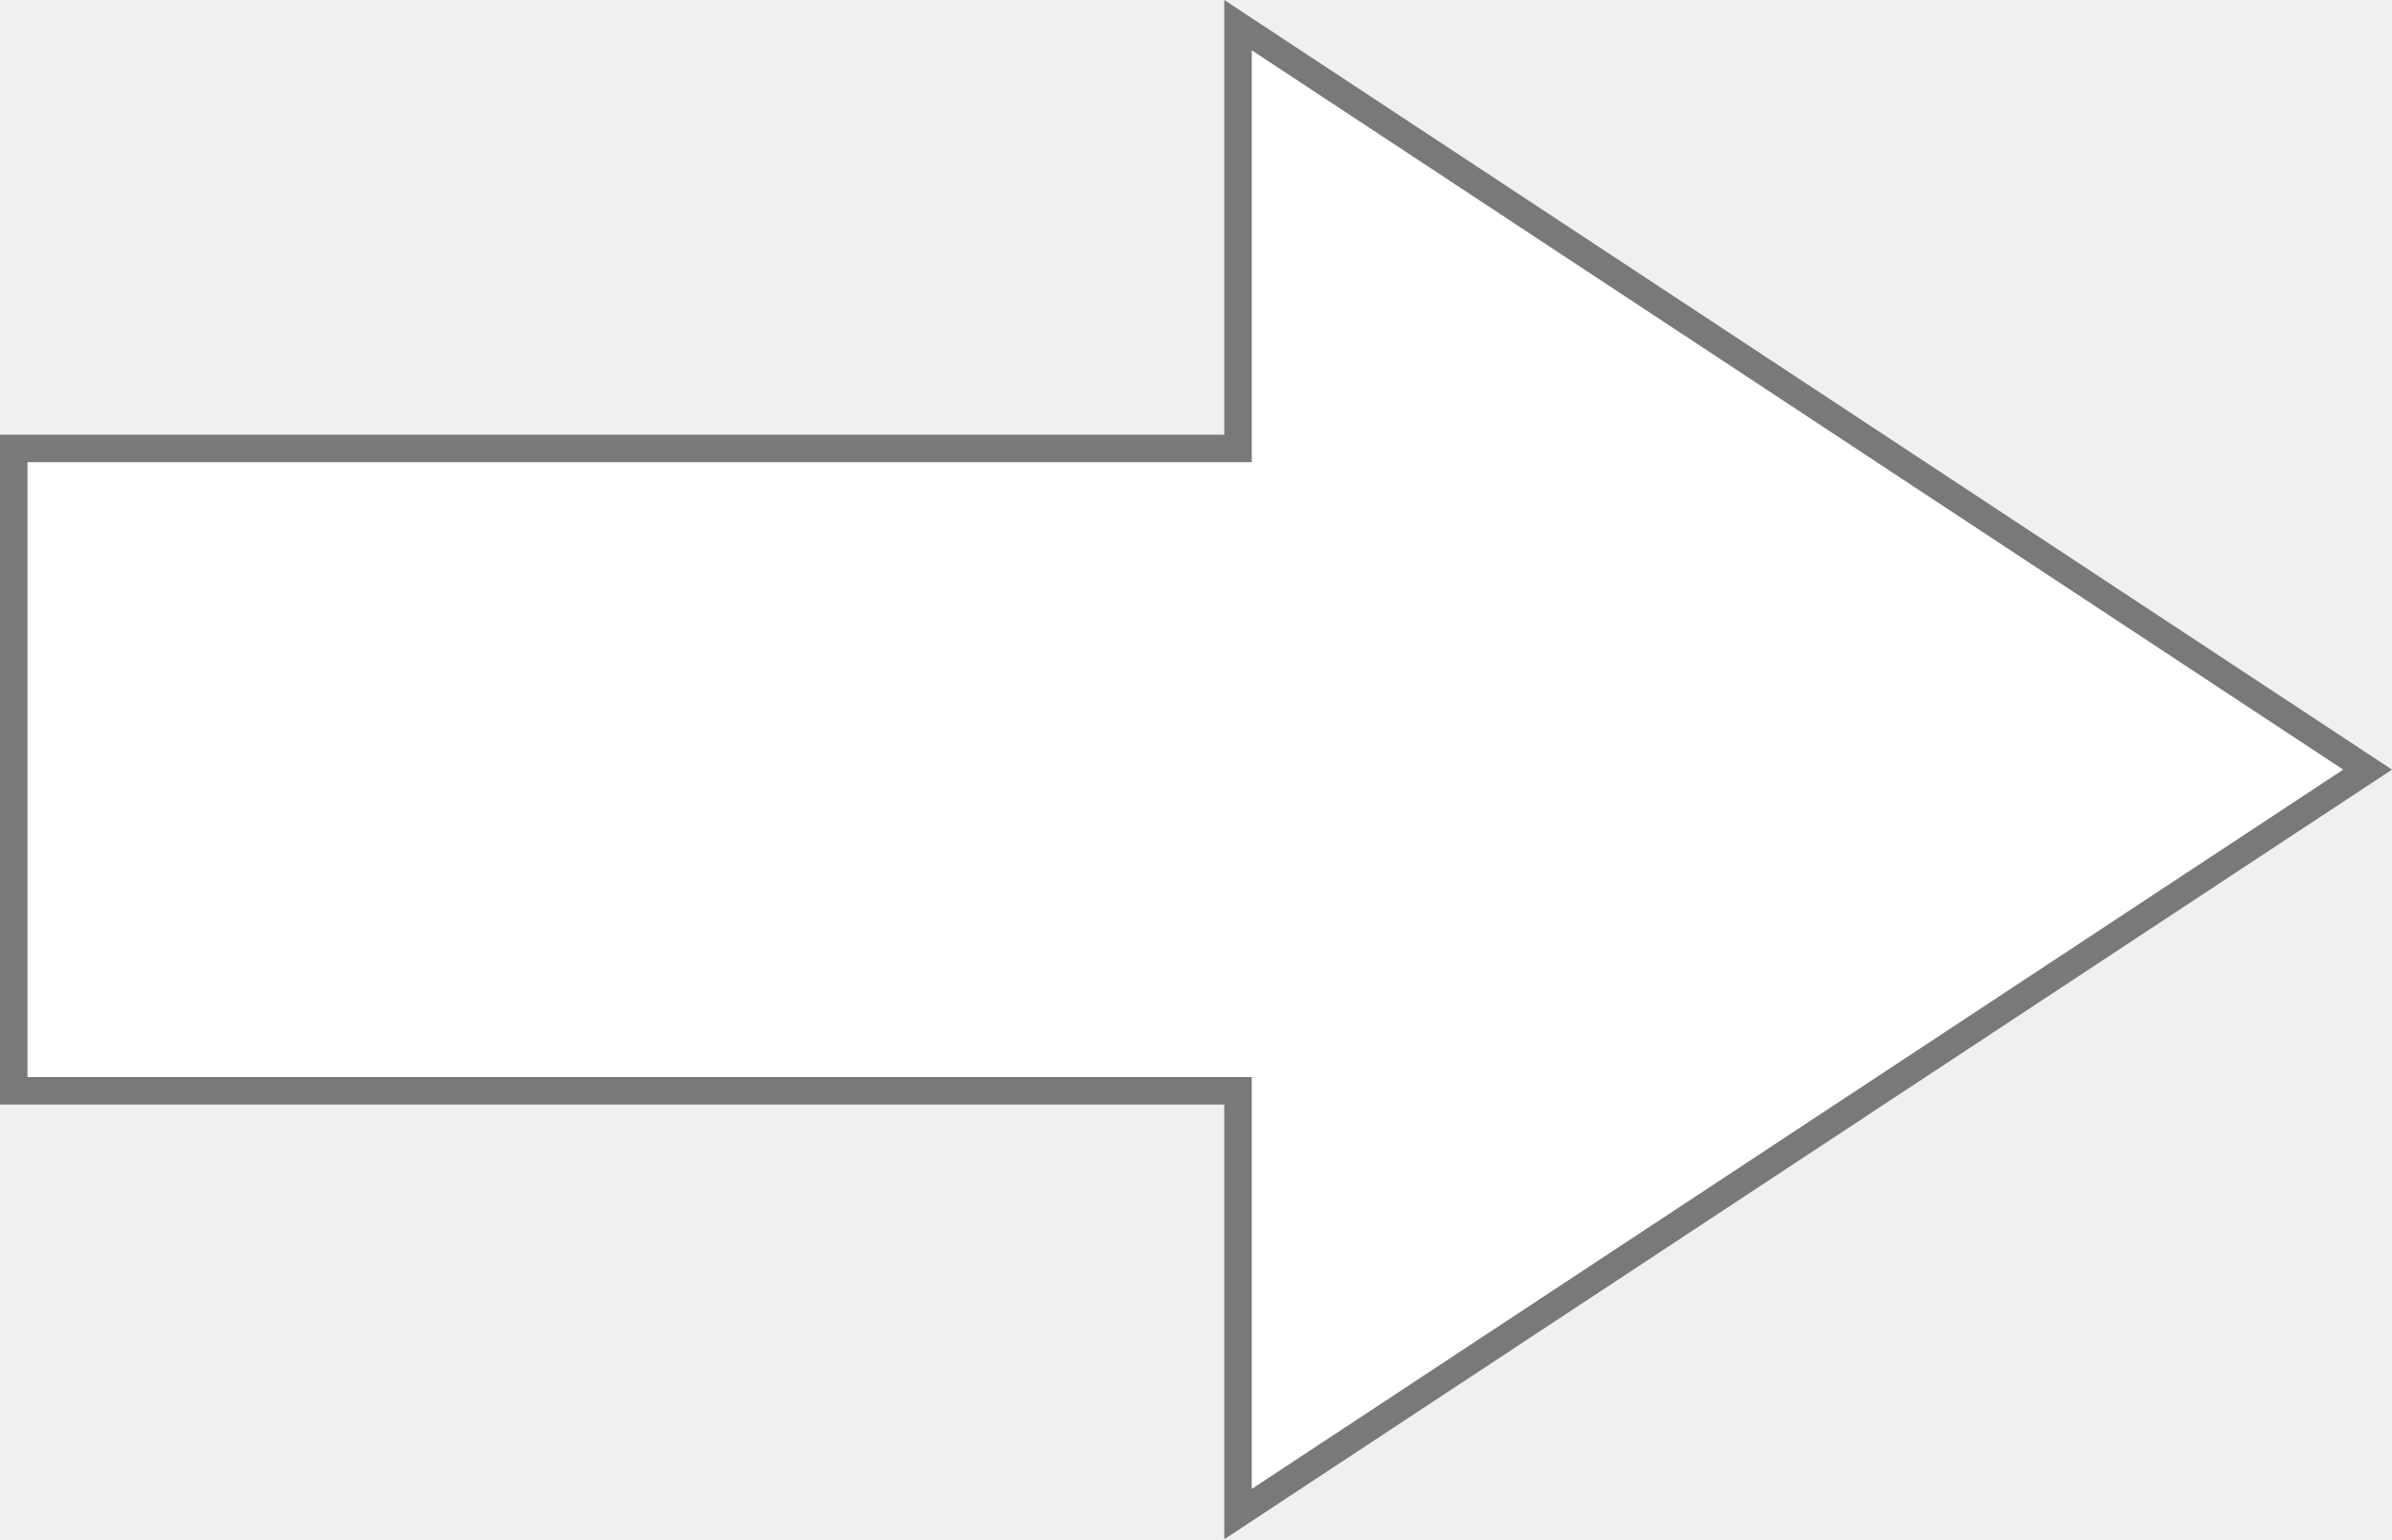
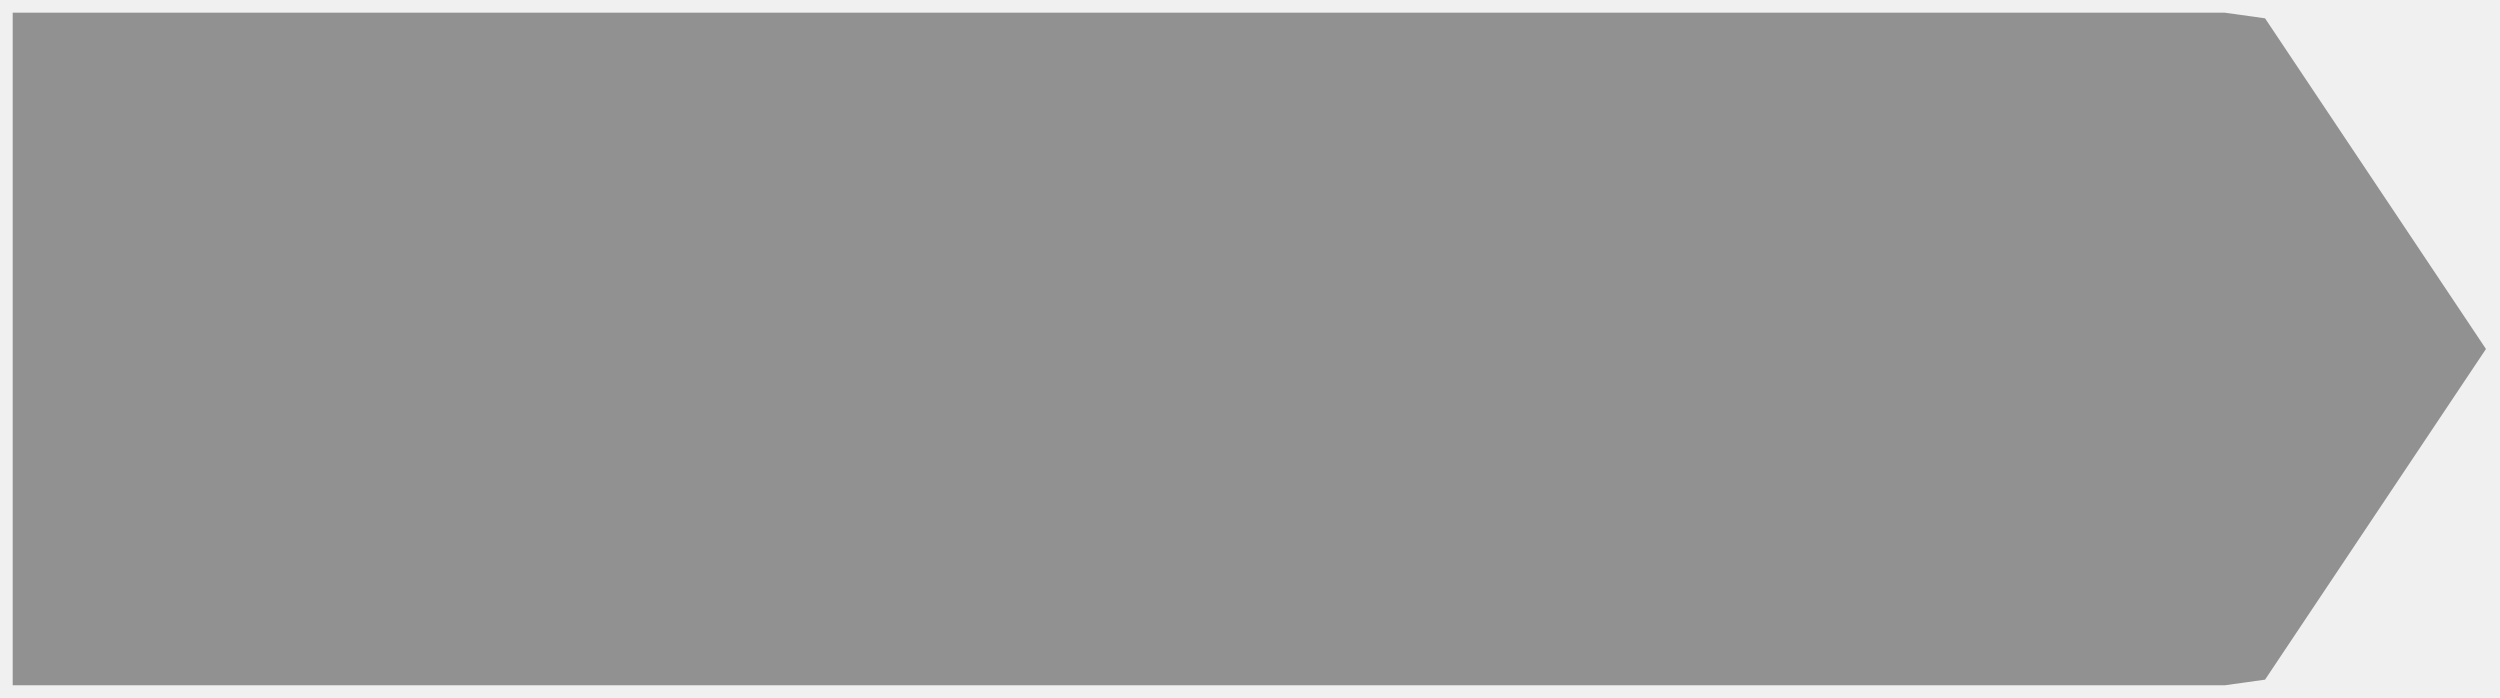
- <svg xmlns="http://www.w3.org/2000/svg" version="1.1" width="87px" height="56px">
-   <g transform="matrix(1 0 0 1 -305 -442 )">
-     <path d="M 350.028 497.085  L 391.112 470  L 350.028 442.915  L 350.028 458.315  L 305.5 458.315  L 305.5 481.685  L 350.028 481.685  L 350.028 497.085  Z " fill-rule="nonzero" fill="#ffffff" stroke="none" />
-     <path d="M 349.528 498  L 392 470  L 349.528 442  L 349.528 457.815  L 305 457.815  L 305 482.185  L 349.528 482.185  L 349.528 498  Z M 390.225 470  L 350.528 496.17  L 350.528 481.185  L 306 481.185  L 306 458.815  L 350.528 458.815  L 350.528 443.83  L 390.225 470  Z " fill-rule="nonzero" fill="#797979" stroke="none" />
+ <svg xmlns="http://www.w3.org/2000/svg" version="1.1" width="197px" height="55px">
+   <g transform="matrix(1 0 0 1 -45 -723 )">
+     <path d="M 220.309 724  C 220.309 724  223.486 724.443  223.486 724.443  C 223.486 724.443  240.894 750.5  240.894 750.5  C 240.894 750.5  223.486 776.557  223.486 776.557  C 223.486 776.557  220.309 777  220.309 777  C 220.309 777  46 777  46 777  C 46 777  46 724  46 724  C 46 724  220.309 724  220.309 724  Z " fill-rule="nonzero" fill="#333333" stroke="none" fill-opacity="0.498" />
  </g>
</svg>
